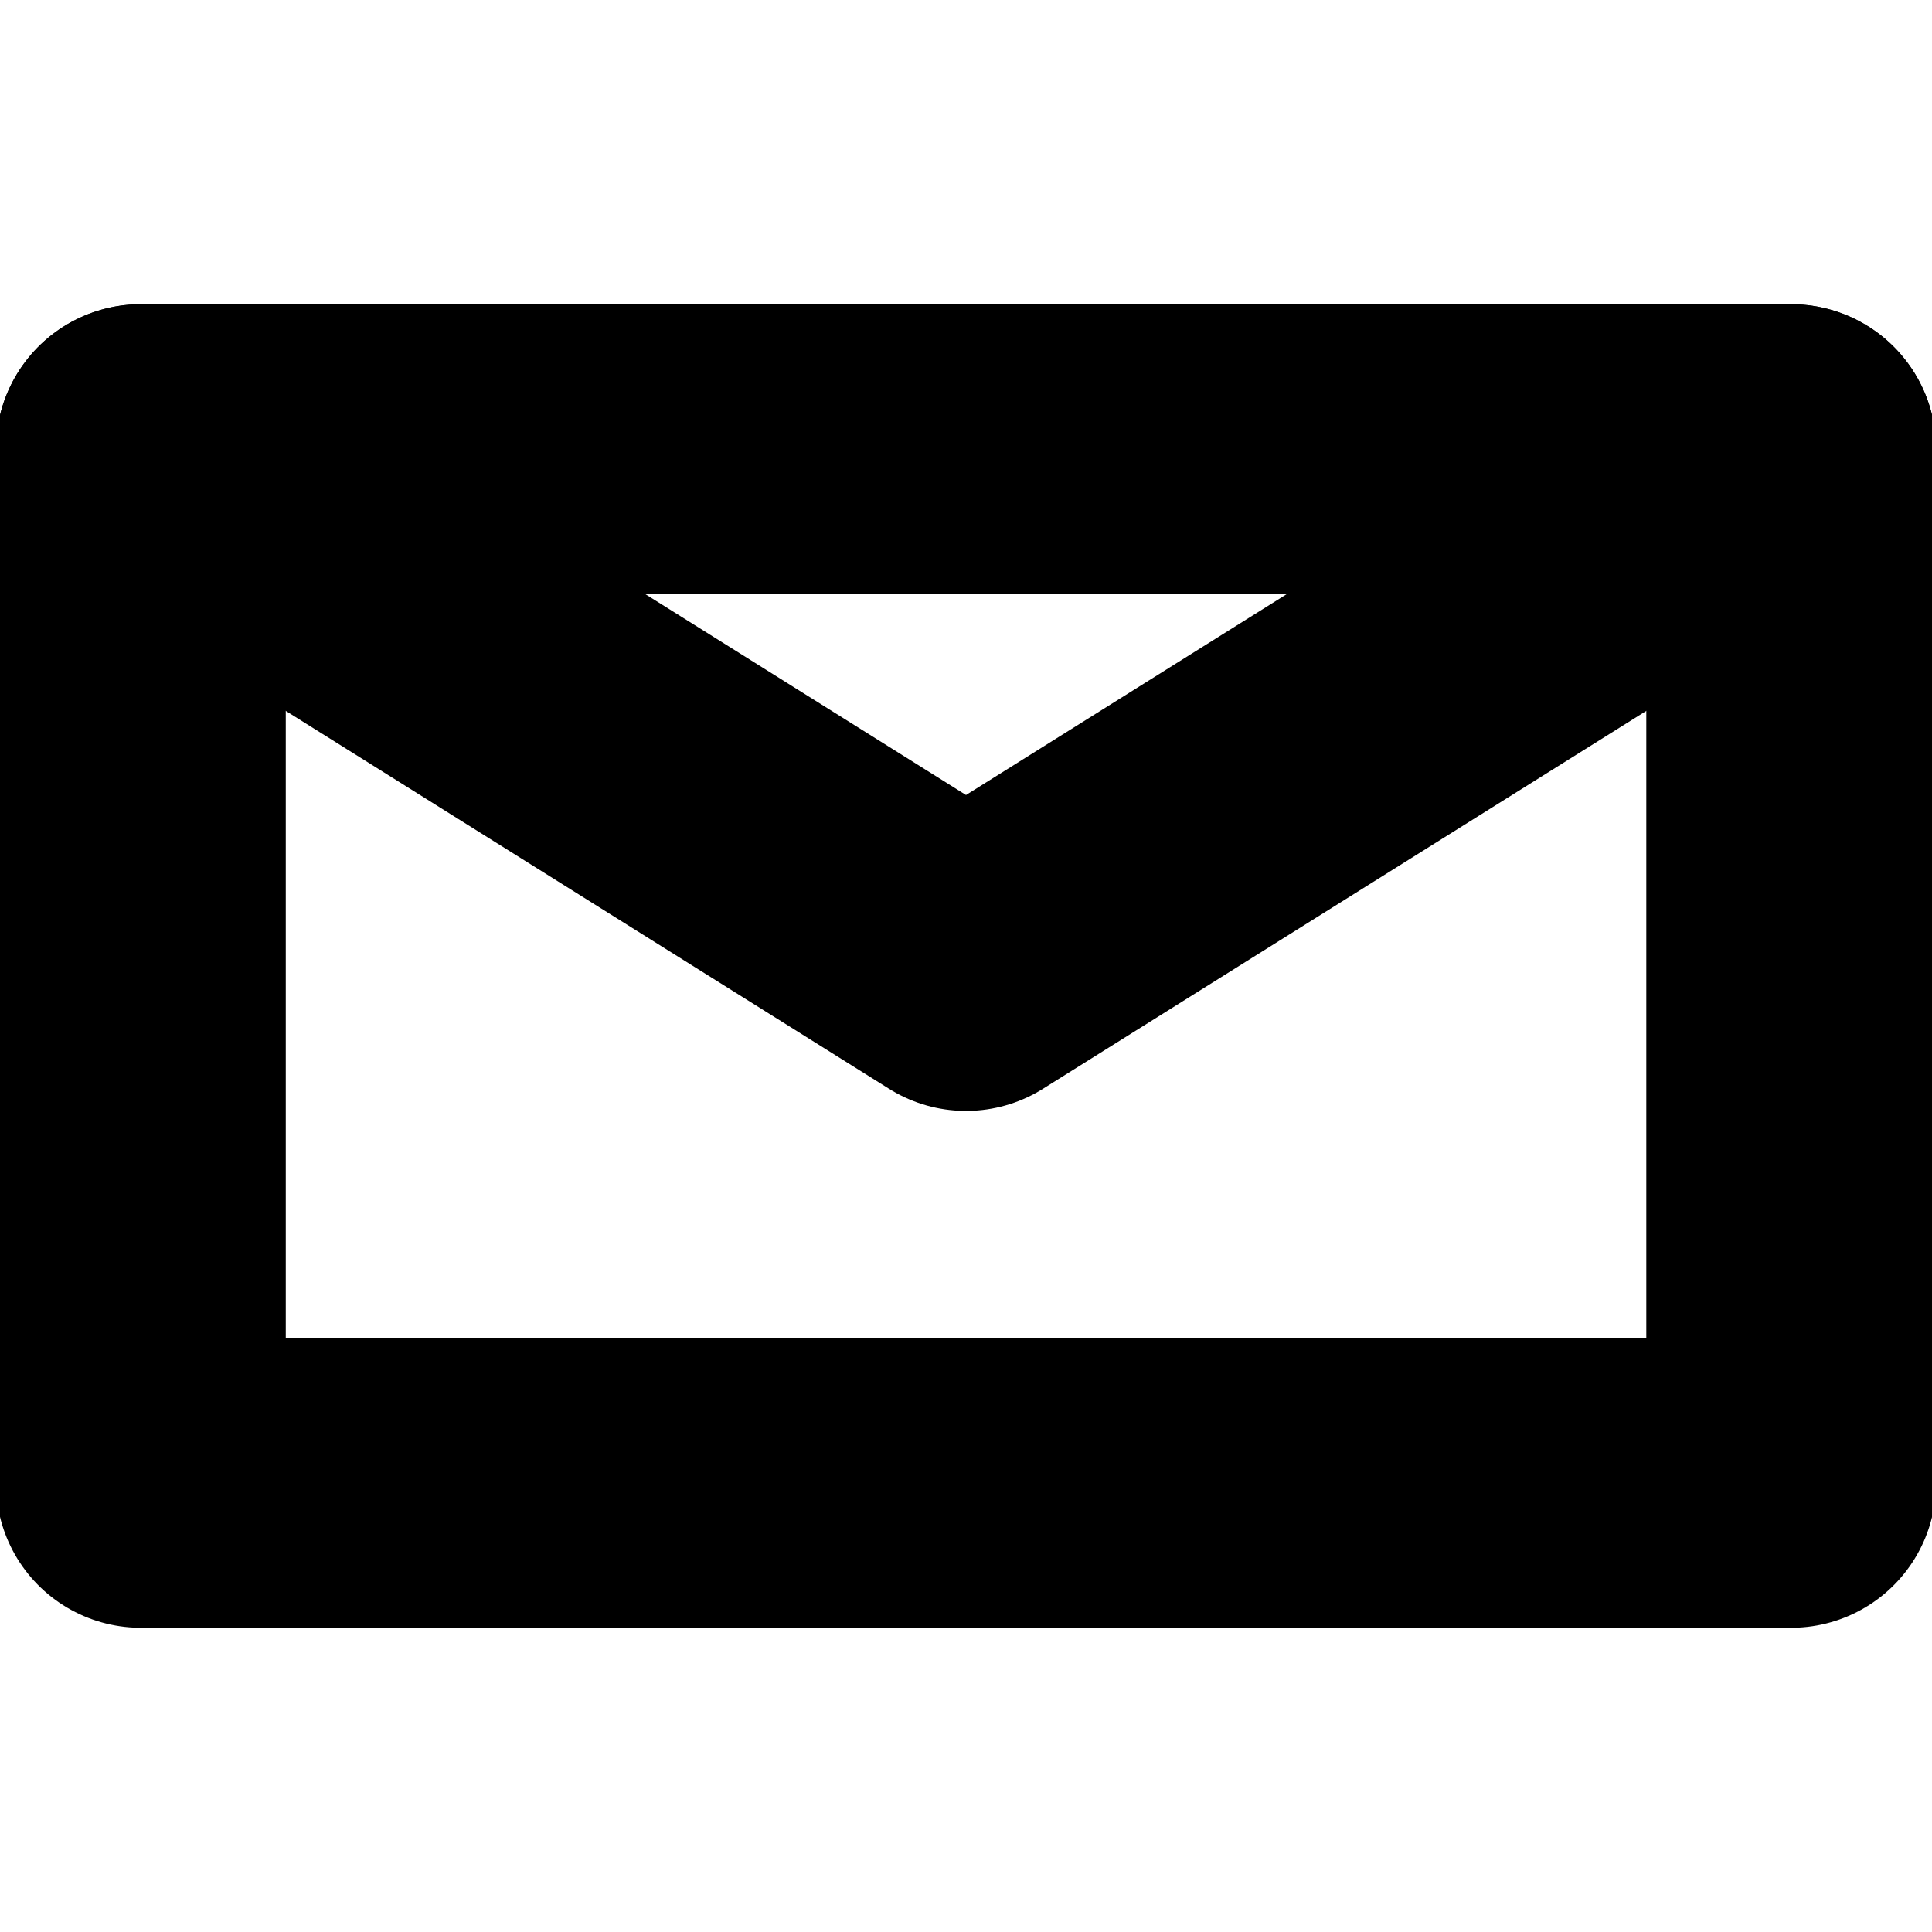
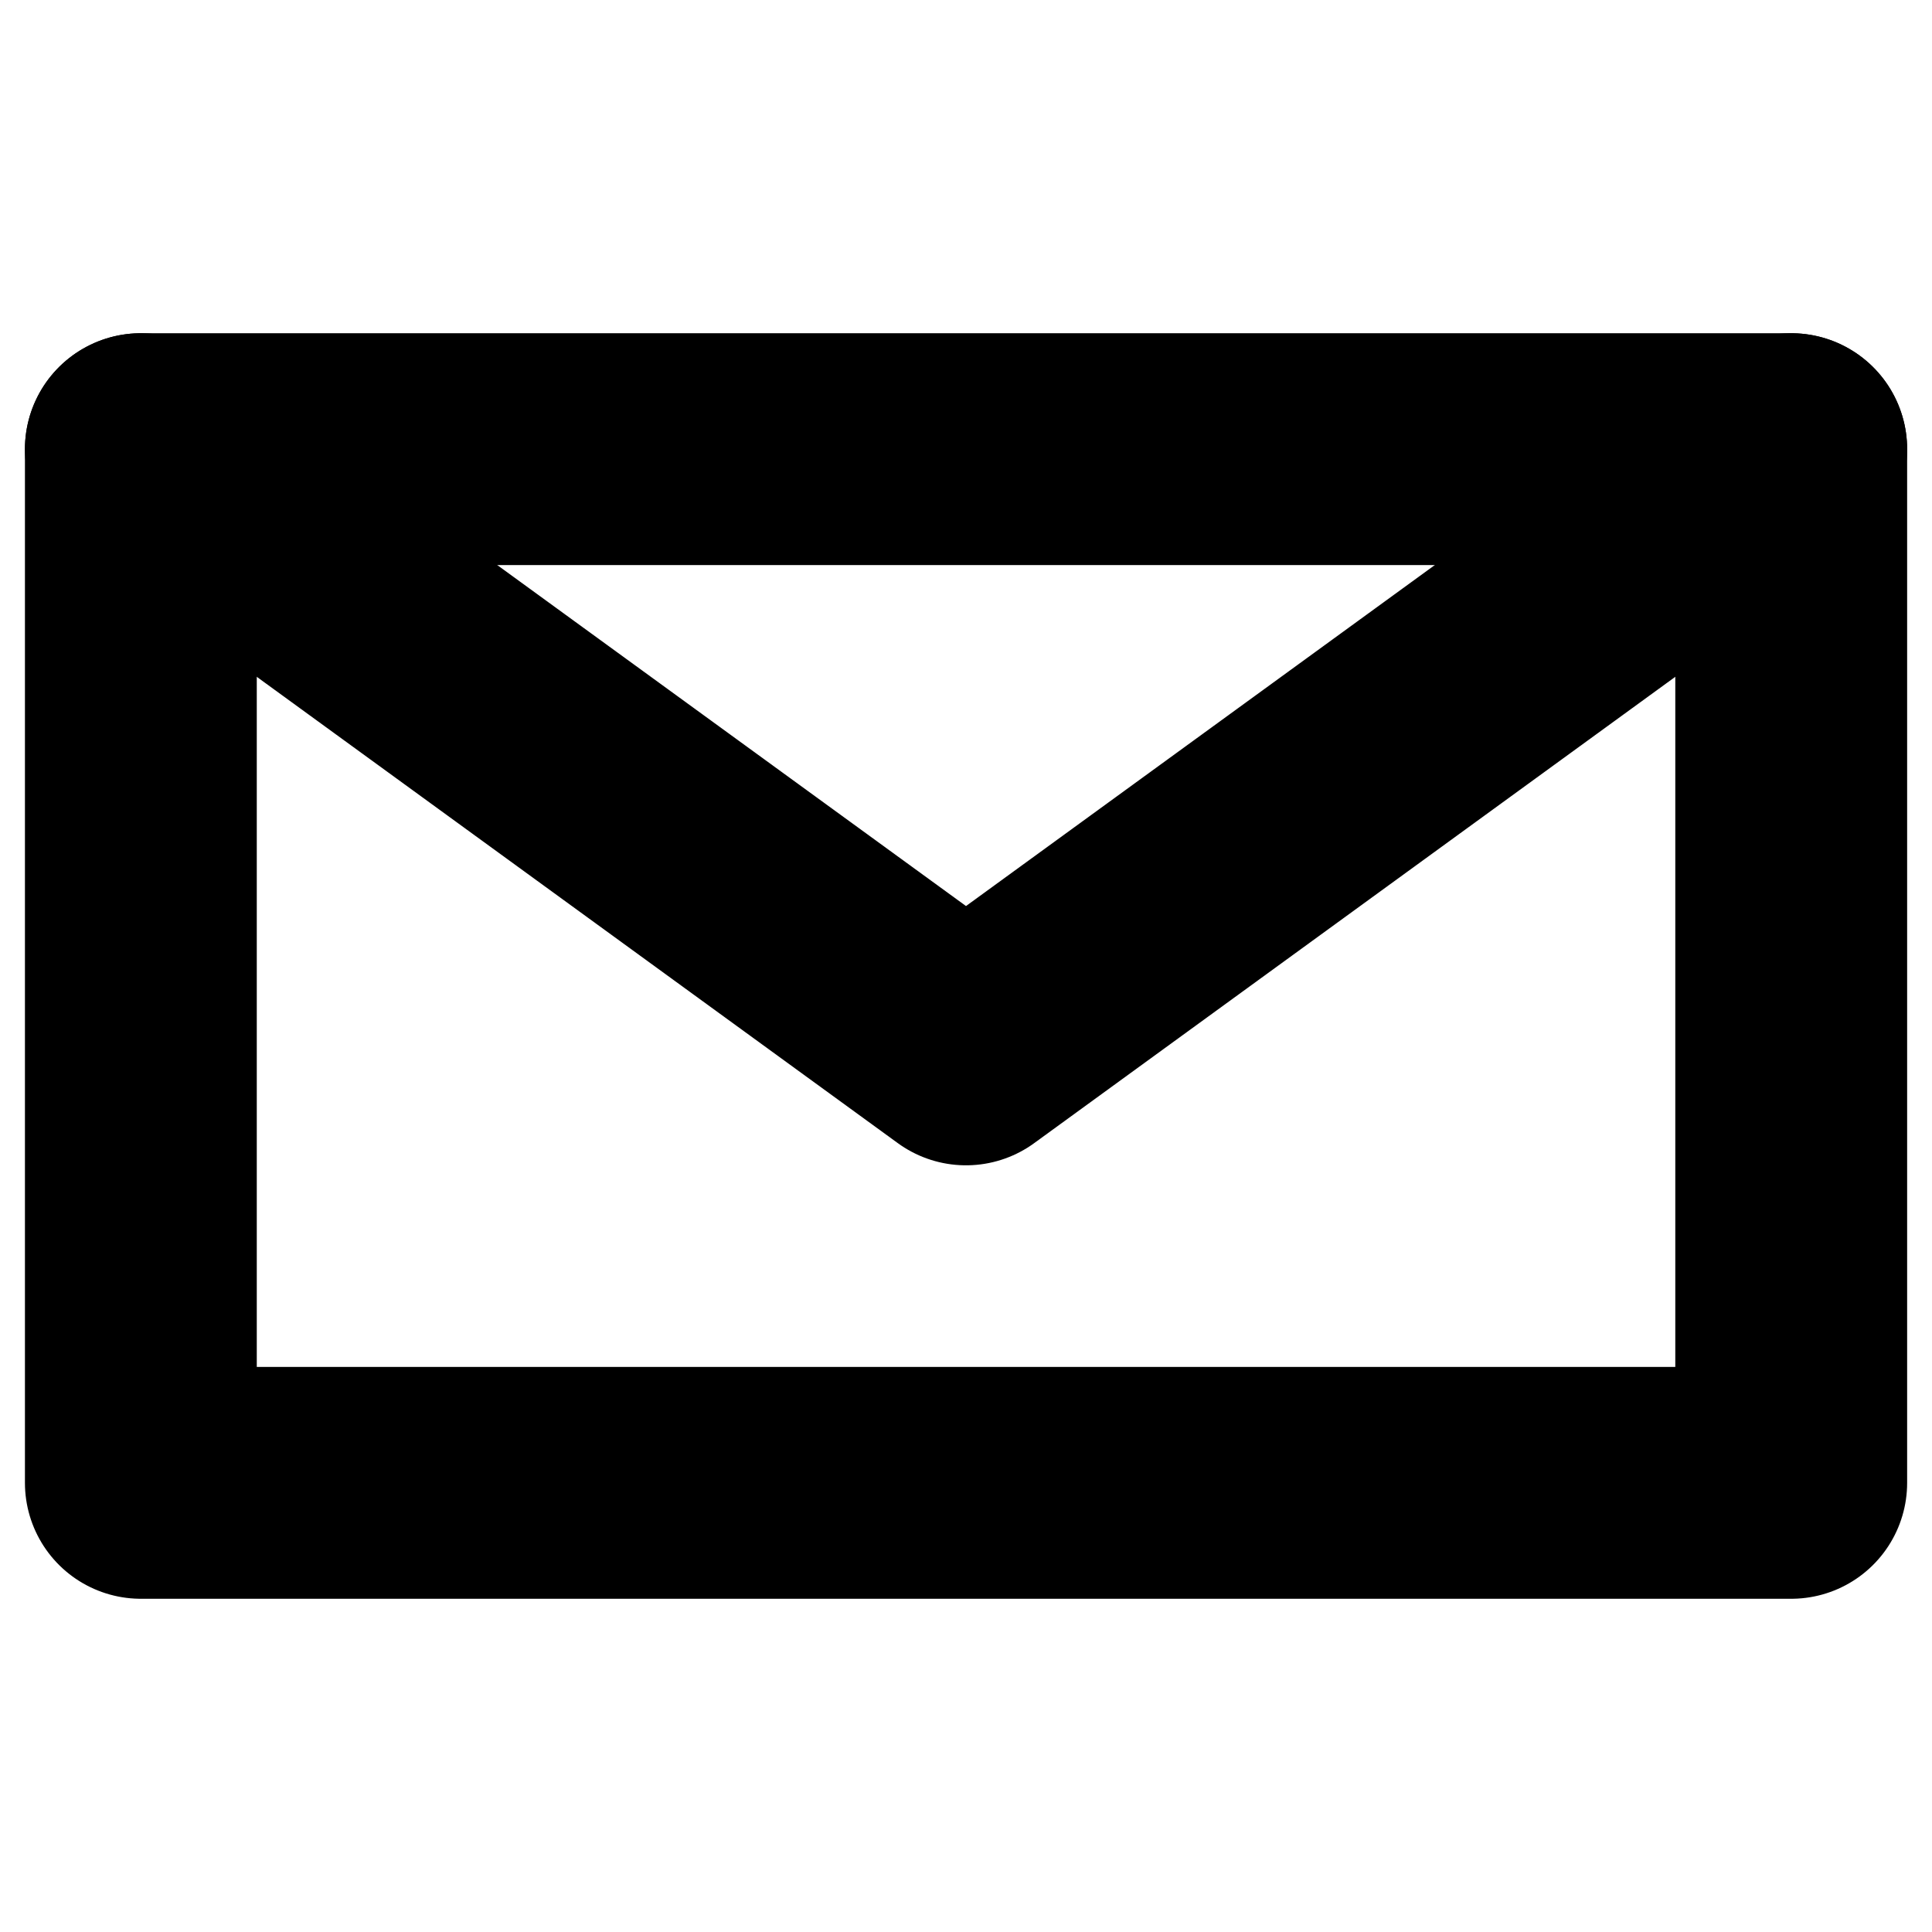
<svg xmlns="http://www.w3.org/2000/svg" width="100" height="100" viewBox="0 0 26.458 26.458" version="1.1" id="svg1">
  <defs id="defs1">
    <rect x="13.117" y="14.497" width="70.762" height="76.457" id="rect1" />
  </defs>
  <g id="layer1">
-     <rect style="fill:none;stroke:#000000;stroke-width:3.969;stroke-linecap:round;stroke-linejoin:round;stroke-dasharray:none" id="rect2" width="22.601" height="14.156" x="1.929" y="6.151" />
-     <path style="fill:none;stroke:#000000;stroke-width:3.969;stroke-linecap:round;stroke-linejoin:round;stroke-dasharray:none" d="M 1.929,6.151 13.229,13.229 24.53,6.151" id="path2" />
+     <rect style="fill:none;stroke:#000000;stroke-width:3.175;stroke-linecap:round;stroke-linejoin:round;stroke-dasharray:none" id="rect2" width="22.601" height="14.156" x="1.929" y="6.151" />
+     <path style="fill:none;stroke:#000000;stroke-width:3.175;stroke-linecap:round;stroke-linejoin:round;stroke-dasharray:none" d="M 1.929,6.151 13.229,14.371 24.53,6.151" id="path2" />
  </g>
</svg>
